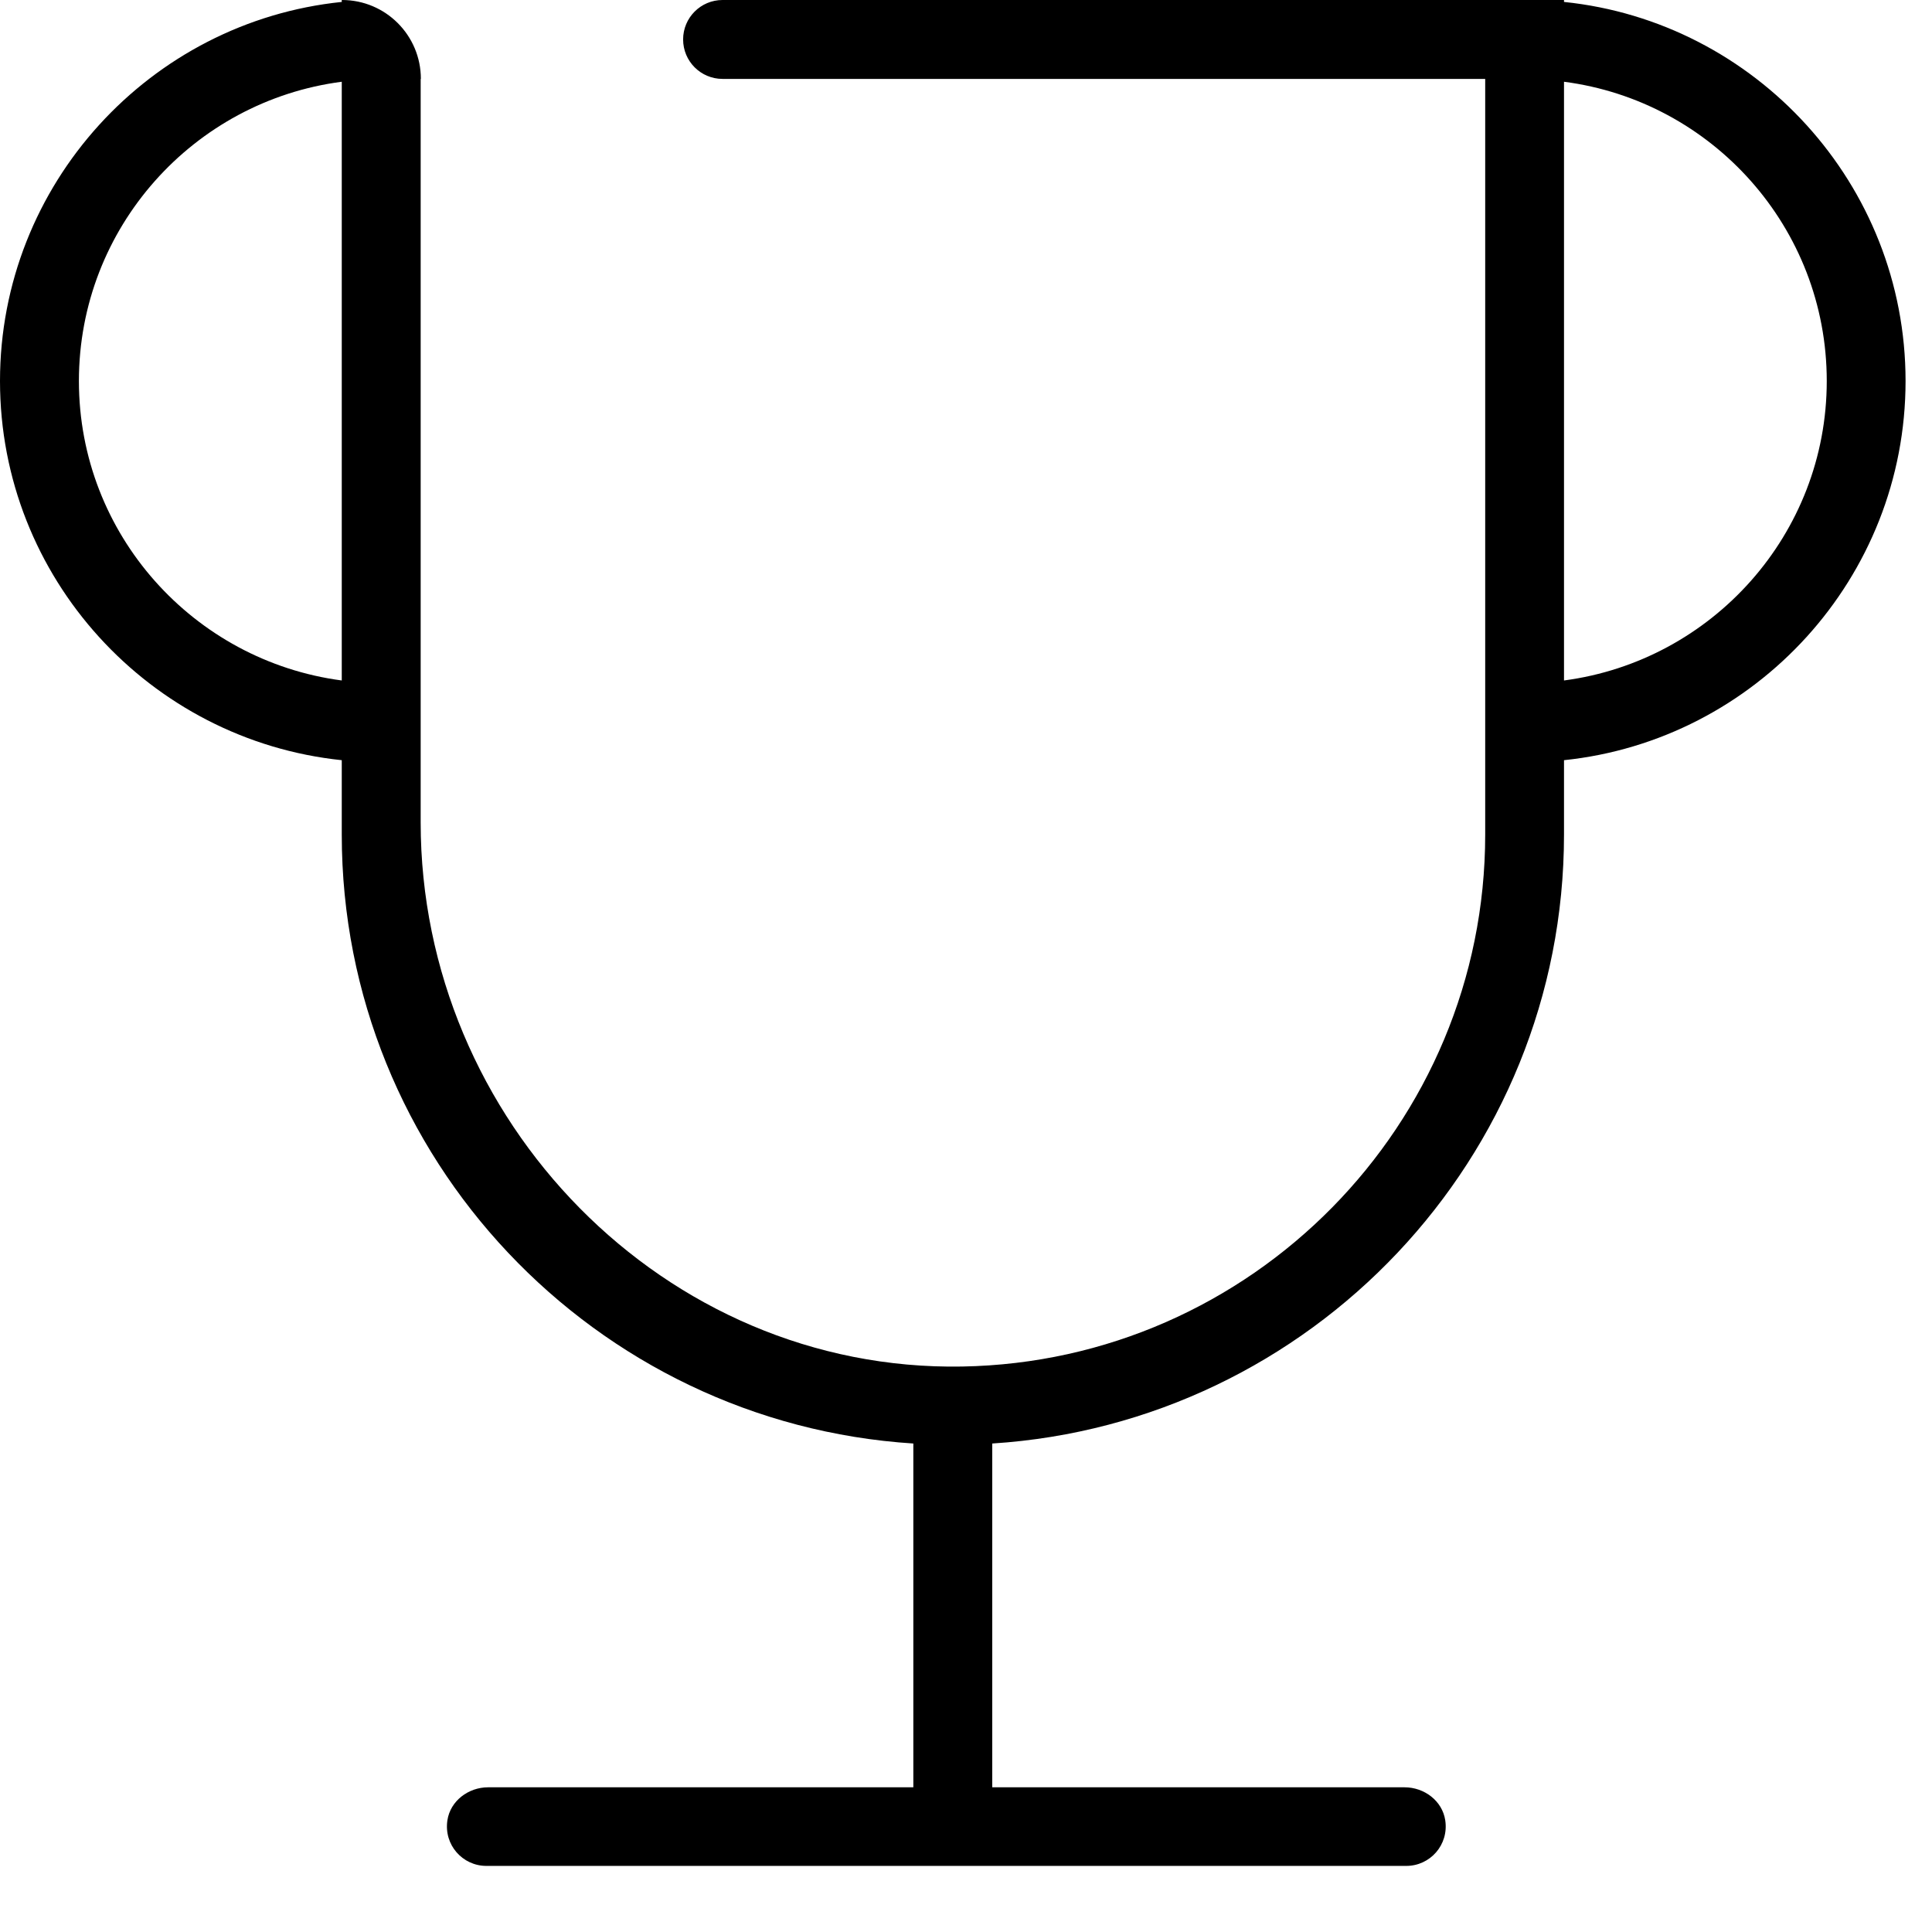
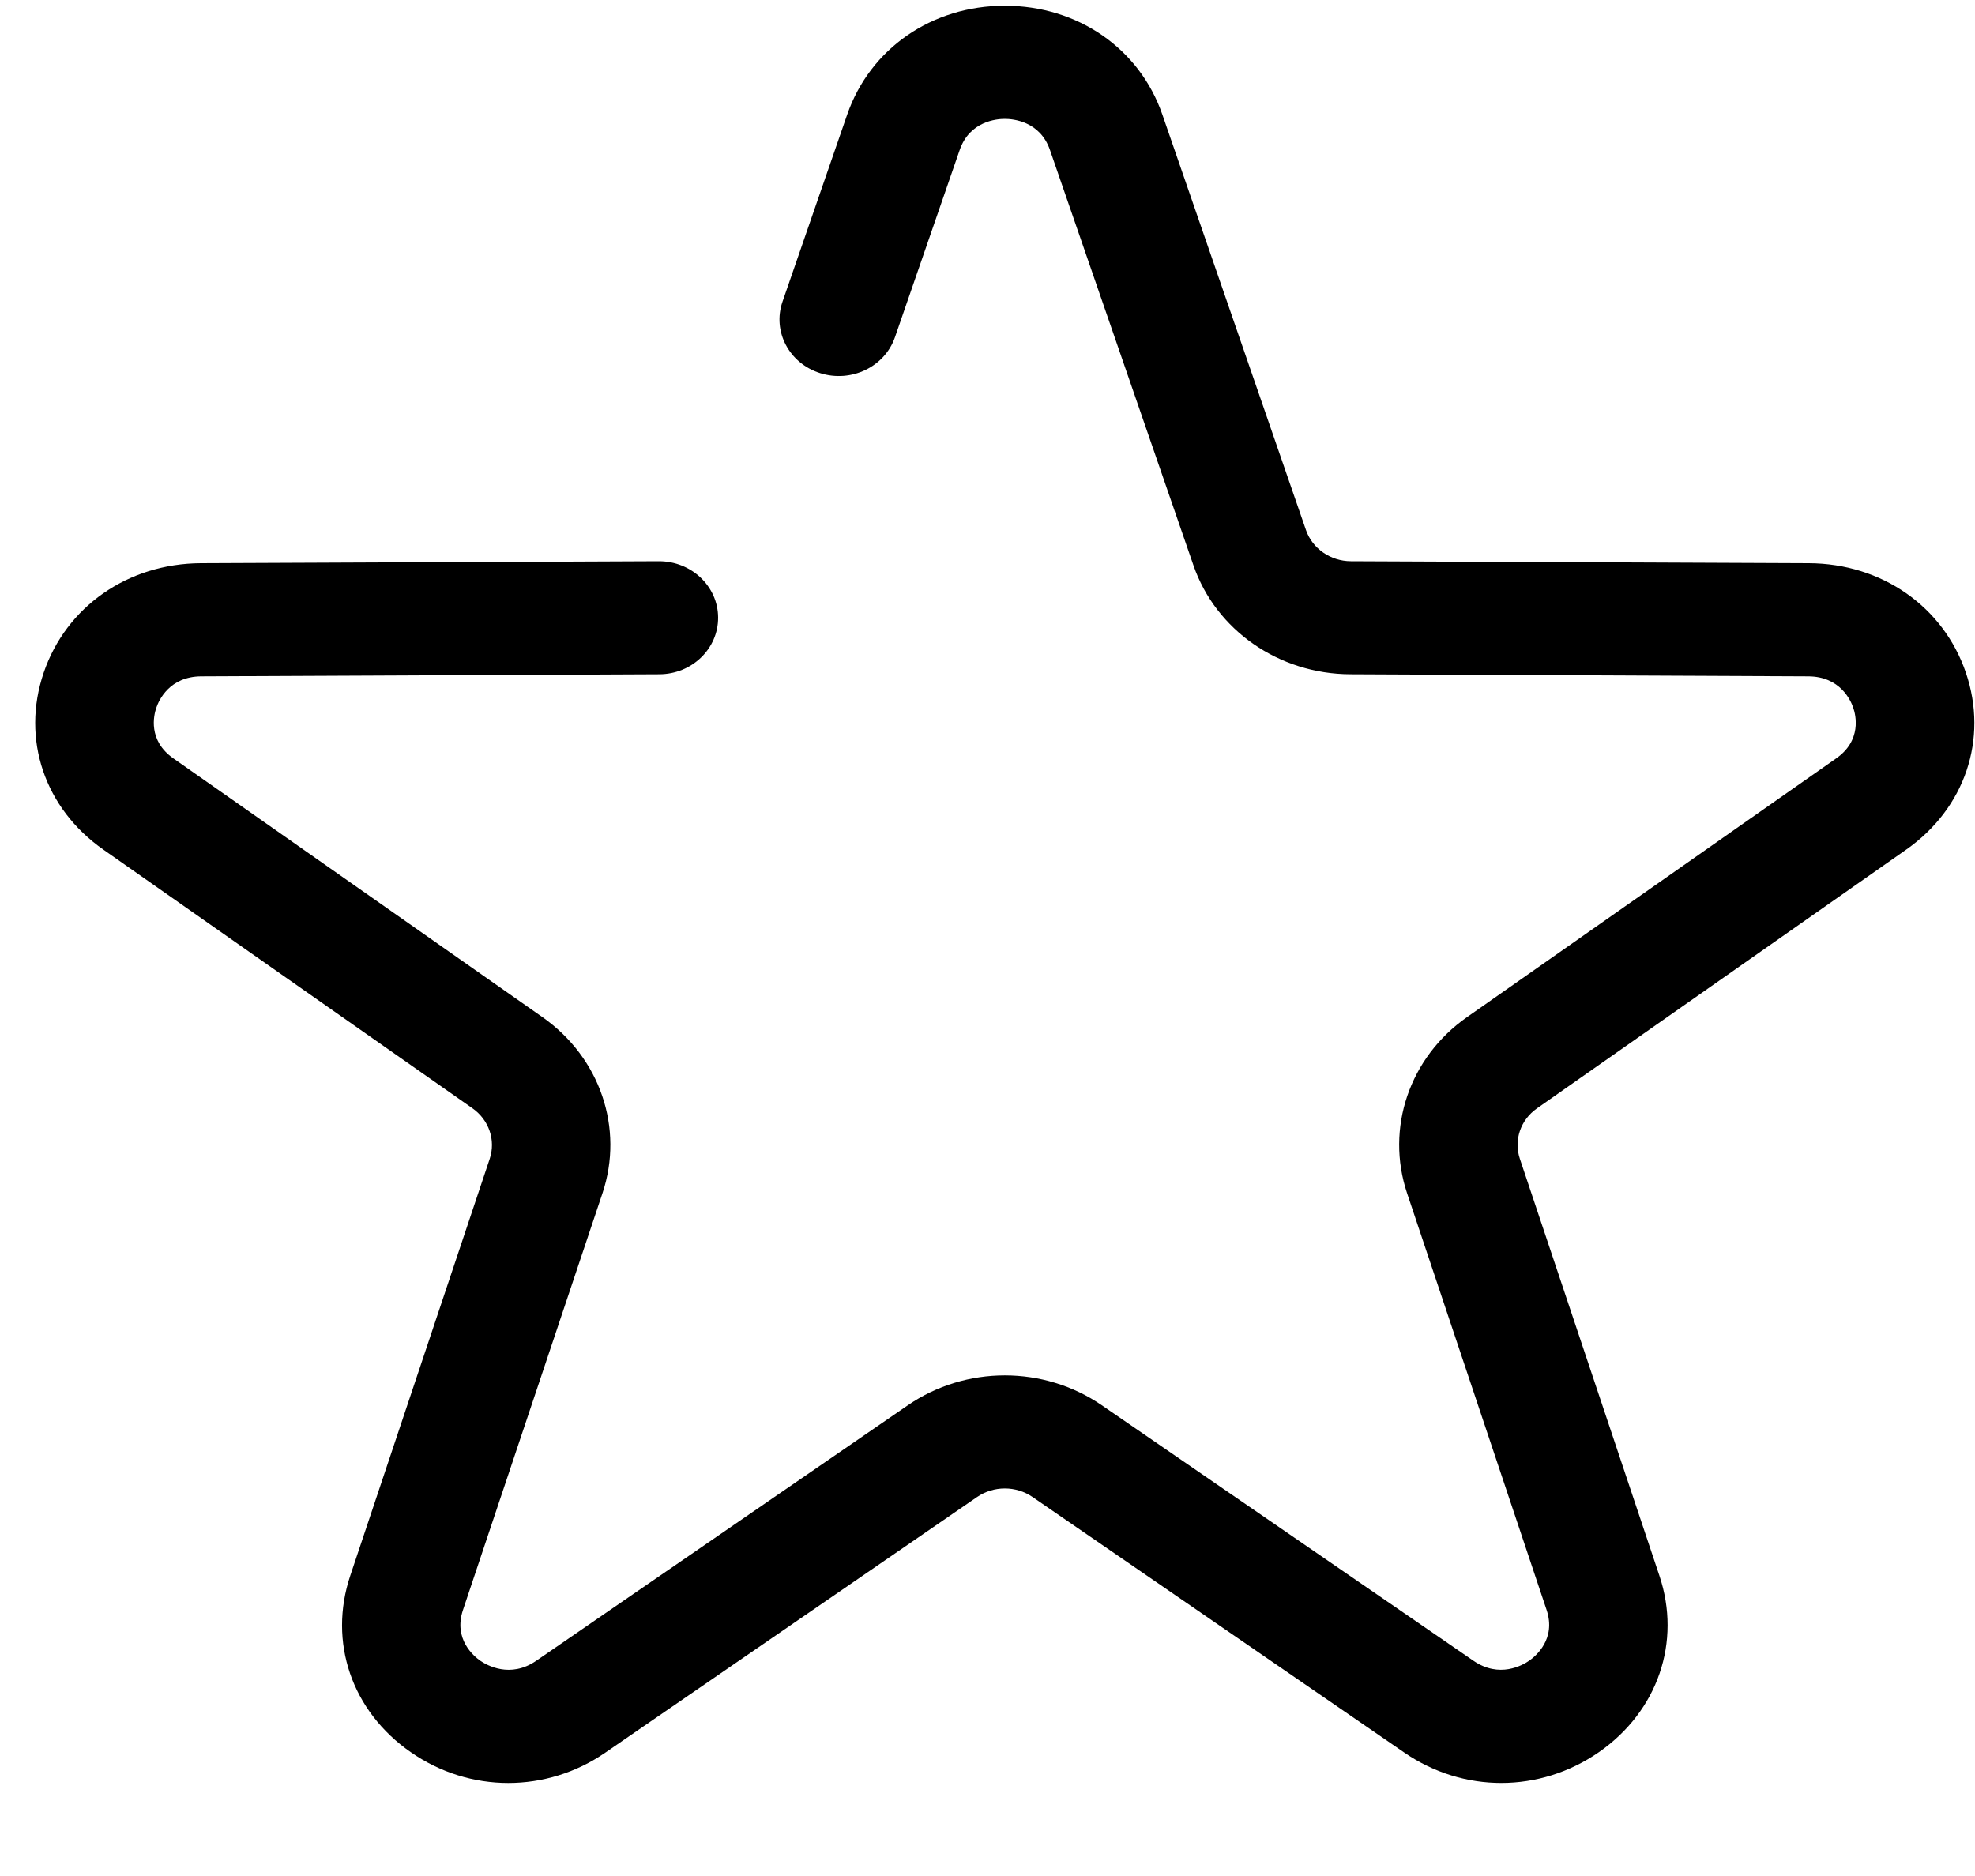
- <svg xmlns="http://www.w3.org/2000/svg" width="19px" height="19px" viewBox="0 0 19 19" version="1.1">
-   <g id="Page-1" stroke="none" stroke-width="1" fill="none" fill-rule="evenodd">
-     <g id="Ranking" transform="translate(-217, -603)" fill="currentColor">
-       <g id="Nav-Bar" transform="translate(1, 584)">
-         <g id="Ranking" transform="translate(180, 16)">
-           <g id="Torneos-Active" transform="translate(33, 0)">
-             <path d="M18.381,9.692 L18.381,3.804 C19.838,3.993 20.965,5.239 20.965,6.747 C20.965,8.255 19.836,9.5 18.381,9.692 L18.381,9.692 Z M6.361,9.692 C4.905,9.5 3.776,8.255 3.776,6.747 C3.776,5.239 4.905,3.993 6.361,3.804 L6.361,9.692 Z M18.381,3.019 L18.381,3 L10.106,3 C9.891,3 9.718,3.174 9.718,3.388 C9.718,3.602 9.891,3.776 10.106,3.776 L17.606,3.776 L17.606,11.207 C17.606,14.061 15.307,16.39 12.462,16.439 C9.533,16.49 7.137,14.017 7.137,11.088 L7.137,3.776 L7.139,3.776 C7.139,3.347 6.792,3 6.363,3 L6.361,3 L6.361,3.019 C4.476,3.213 3,4.812 3,6.747 C3,8.683 4.476,10.28 6.361,10.476 L6.361,11.207 C6.361,14.389 8.85,16.996 11.982,17.196 L11.982,20.577 L7.8,20.577 C7.607,20.577 7.429,20.71 7.4,20.901 C7.363,21.144 7.55,21.35 7.783,21.35 L16.83,21.35 C17.063,21.35 17.25,21.144 17.213,20.901 C17.184,20.71 17.007,20.577 16.813,20.577 L12.758,20.577 L12.758,17.196 C15.89,16.996 18.381,14.389 18.381,11.207 L18.381,10.476 C20.264,10.28 21.74,8.683 21.74,6.747 C21.74,4.812 20.264,3.213 18.381,3.019 L18.381,3.019 Z" id="Mask" />
-           </g>
-         </g>
-       </g>
+ <svg xmlns="http://www.w3.org/2000/svg" width="20px" height="19px" viewBox="0 0 20 19" version="1.1">
+   <g id="Symbols" stroke="none" stroke-width="1" fill="none" fill-rule="evenodd">
+     <g id="Logros-Star-Activo" transform="translate(-2, -3)" fill="currentColor" fill-rule="nonzero">
+       <path d="M17.391,14.736 C17.328,14.548 17.397,14.342 17.565,14.225 L21.303,11.605 C21.899,11.187 22.136,10.484 21.908,9.814 C21.68,9.143 21.055,8.707 20.317,8.704 L15.68,8.684 C15.473,8.683 15.29,8.556 15.225,8.368 L13.771,4.161 C13.54,3.491 12.914,3.058 12.175,3.058 L12.175,3.058 C11.437,3.058 10.811,3.491 10.579,4.161 L9.924,6.056 C9.82,6.356 9.991,6.68 10.305,6.779 C10.62,6.879 10.959,6.716 11.063,6.415 L11.718,4.52 C11.819,4.226 12.094,4.204 12.175,4.204 C12.257,4.204 12.532,4.226 12.633,4.52 L14.086,8.727 C14.313,9.383 14.951,9.826 15.674,9.829 L20.311,9.85 C20.635,9.851 20.742,10.094 20.767,10.168 C20.793,10.242 20.855,10.499 20.594,10.681 L16.855,13.302 C16.272,13.71 16.029,14.427 16.249,15.085 L17.662,19.306 C17.76,19.6 17.552,19.773 17.486,19.819 C17.42,19.865 17.184,20.001 16.921,19.82 L13.157,17.232 C12.57,16.829 11.781,16.829 11.194,17.232 L7.429,19.821 C7.166,20.001 6.93,19.865 6.864,19.82 C6.798,19.774 6.59,19.601 6.688,19.307 L8.101,15.085 C8.321,14.427 8.077,13.711 7.494,13.302 L3.756,10.681 C3.495,10.499 3.557,10.242 3.583,10.168 C3.608,10.094 3.715,9.851 4.039,9.85 L8.676,9.829 C9.007,9.828 9.274,9.57 9.272,9.254 C9.271,8.939 9.003,8.684 8.673,8.684 C8.672,8.684 8.671,8.684 8.67,8.684 L4.033,8.704 C3.295,8.708 2.67,9.143 2.442,9.814 C2.214,10.485 2.451,11.188 3.047,11.605 L6.785,14.225 C6.952,14.343 7.022,14.548 6.959,14.737 L5.547,18.958 C5.322,19.63 5.562,20.332 6.16,20.746 C6.459,20.954 6.803,21.058 7.147,21.058 C7.489,21.058 7.831,20.956 8.129,20.751 L11.894,18.162 C12.062,18.046 12.289,18.046 12.457,18.162 L16.221,20.75 C16.82,21.162 17.593,21.16 18.191,20.746 C18.788,20.331 19.029,19.629 18.804,18.958 L17.391,14.736 Z" id="Path" />
    </g>
  </g>
</svg>
